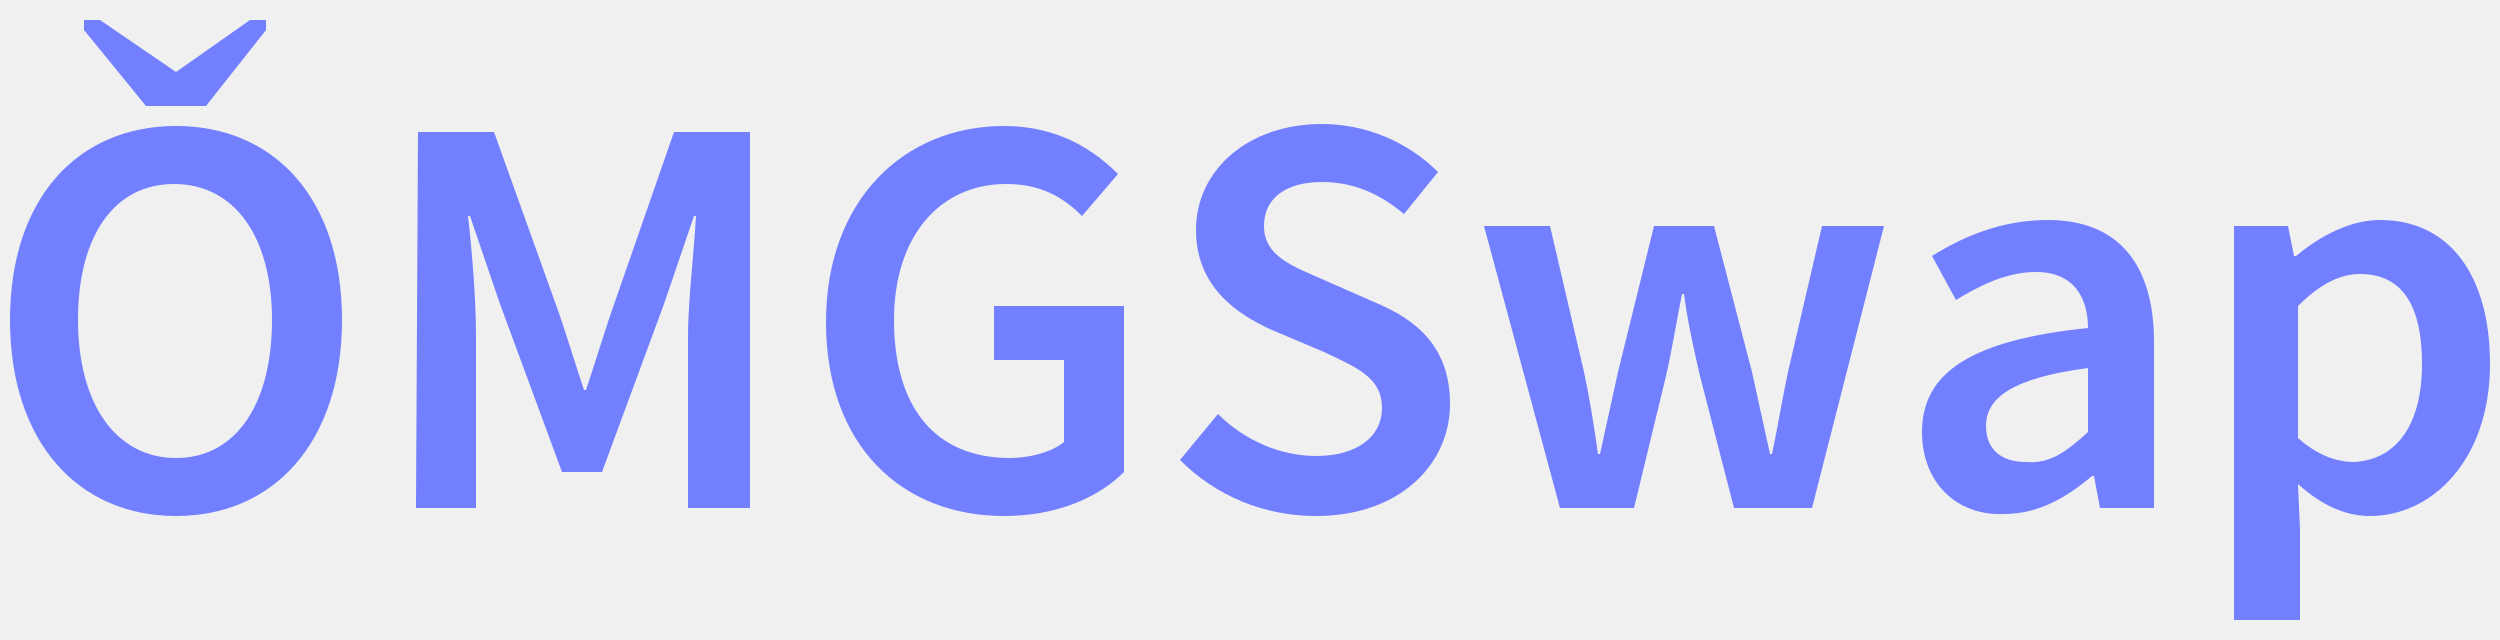
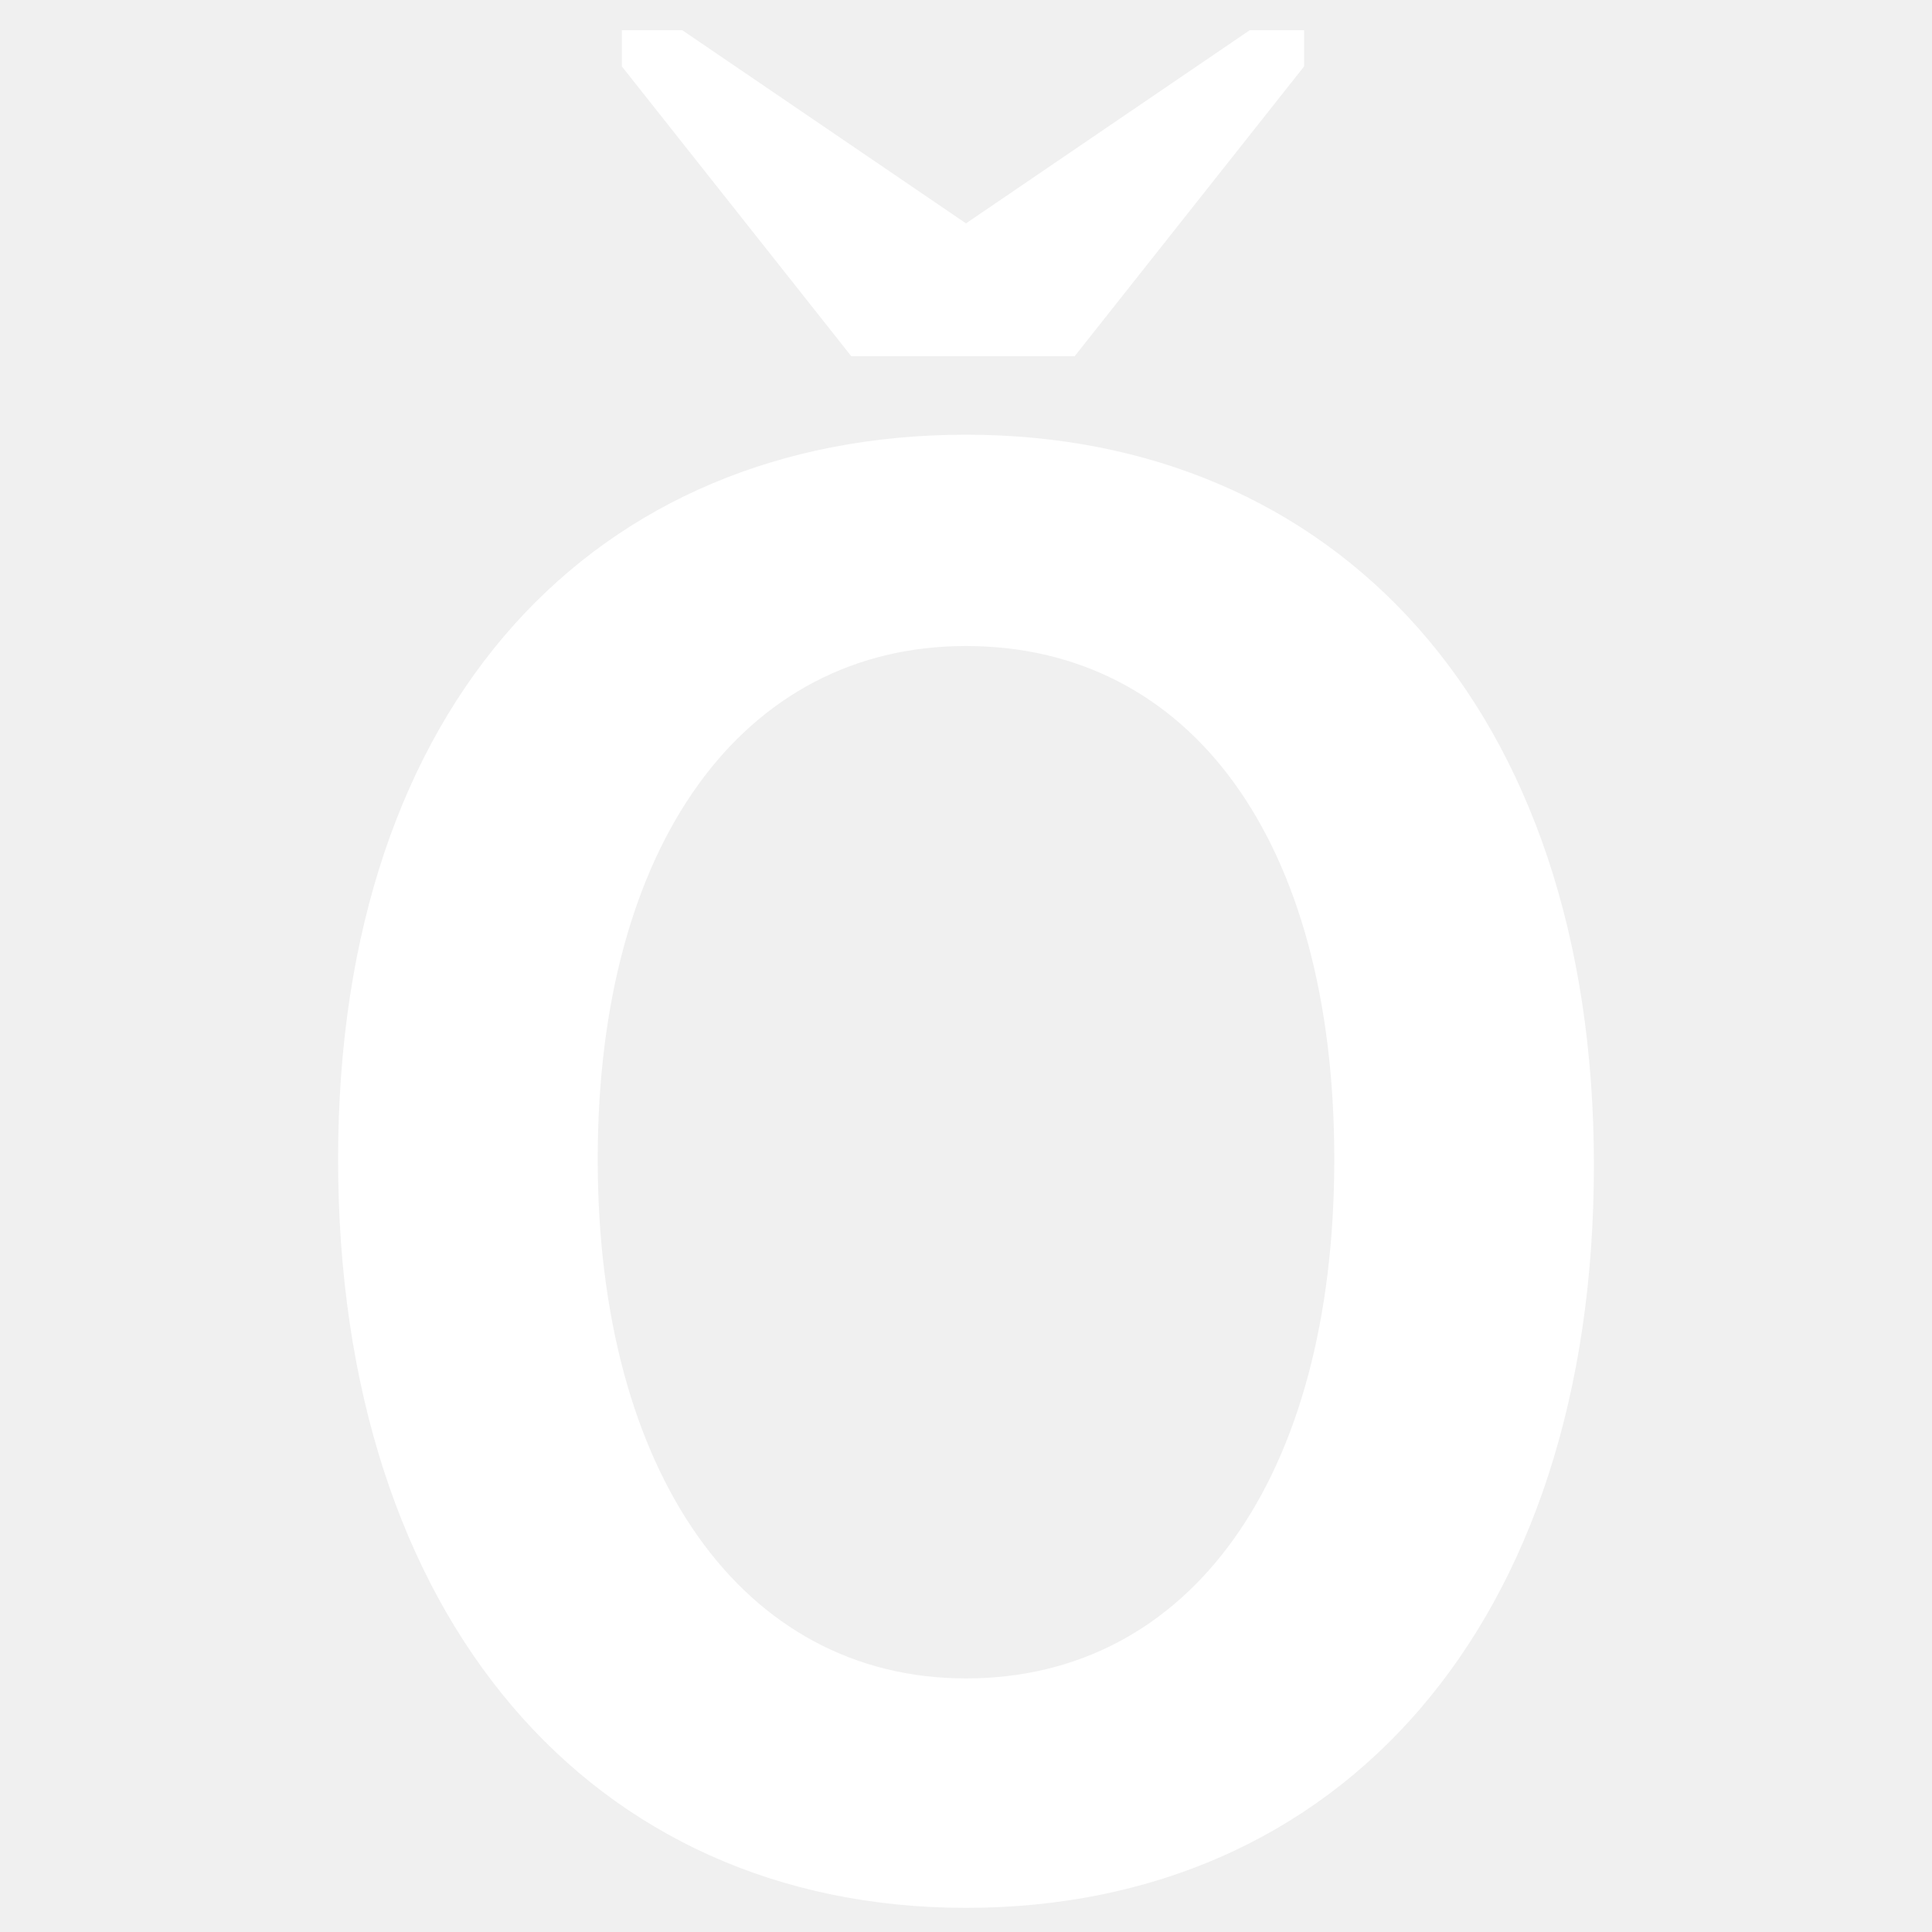
- <svg xmlns="http://www.w3.org/2000/svg" version="1.1" id="Layer_1" x="0px" y="0px" width="125px" height="32px" viewBox="0 0 125 32" style="enable-background:new 0 0 125 32;" xml:space="preserve">
+ <svg xmlns="http://www.w3.org/2000/svg" version="1.1" id="Layer_1" x="0px" y="0px" width="32px" height="32px" viewBox="0 0 32 32" style="enable-background:new 0 0 32 32;" xml:space="preserve">
  <style type="text/css">
- 	.st0{fill:#727FFF;}
+ 	.st0{fill:#FFFFFF;}
</style>
-   <g>
-     <path class="st0" d="M12.5,1L8.8,3.6L5,1H4.2v0.5l3.1,3.8h3l3-3.8V1H12.5z" />
-   </g>
-   <g>
-     <path class="st0" d="M0.5,16c0-6.1,3.4-9.7,8.3-9.7s8.3,3.6,8.3,9.7s-3.4,9.8-8.3,9.8S0.5,22.1,0.5,16z M13.6,16   c0-4.2-1.9-6.8-4.9-6.8S3.9,11.8,3.9,16s1.9,6.9,4.9,6.9S13.6,20.2,13.6,16z" />
-   </g>
-   <g>
-     <path class="st0" d="M20.9,6.6h3.8l3.3,9.2c0.4,1.2,0.8,2.5,1.2,3.7h0.1c0.4-1.2,0.8-2.5,1.2-3.7l3.2-9.2h3.8v18.8h-3.1v-8.6   c0-1.7,0.3-4.2,0.4-6h-0.1l-1.5,4.4l-3.1,8.4h-2L25,15.2l-1.5-4.4h-0.1c0.2,1.7,0.4,4.2,0.4,6v8.6h-3L20.9,6.6L20.9,6.6z" />
-     <path class="st0" d="M41.3,16.1c0-6.1,3.9-9.8,8.9-9.8c2.7,0,4.5,1.2,5.7,2.4l-1.8,2.1c-0.9-0.9-2-1.6-3.8-1.6   c-3.3,0-5.6,2.6-5.6,6.8c0,4.3,2,6.9,5.8,6.9c1,0,2.1-0.3,2.7-0.8V18h-3.5v-2.7h6.5v8.3c-1.3,1.3-3.4,2.2-6,2.2   C45.1,25.8,41.3,22.3,41.3,16.1z" />
-     <path class="st0" d="M59,23l1.9-2.3c1.3,1.3,3.1,2.1,4.9,2.1c2.1,0,3.3-1,3.3-2.4c0-1.5-1.2-2-2.9-2.8l-2.6-1.1   c-1.8-0.8-3.8-2.2-3.8-5c0-3,2.6-5.3,6.3-5.3c2.2,0,4.3,0.9,5.8,2.4l-1.7,2.1c-1.2-1-2.5-1.6-4.1-1.6c-1.8,0-2.9,0.8-2.9,2.2   c0,1.5,1.4,2,3,2.7l2.5,1.1c2.2,0.9,3.8,2.3,3.8,5.1c0,3-2.5,5.6-6.7,5.6C63.2,25.8,60.8,24.8,59,23z" />
-     <path class="st0" d="M74.2,11.3h3.3l1.7,7.3c0.3,1.4,0.5,2.7,0.7,4.1H80c0.3-1.4,0.6-2.7,0.9-4.1l1.8-7.3h3l1.9,7.3   c0.3,1.4,0.6,2.7,0.9,4.1h0.1c0.3-1.4,0.5-2.7,0.8-4.1l1.7-7.3h3.1l-3.6,14.1h-3.9L85,18.8c-0.3-1.3-0.6-2.6-0.8-4.1h-0.1   c-0.3,1.5-0.5,2.8-0.8,4.1l-1.6,6.6H78L74.2,11.3z" />
-     <path class="st0" d="M96.1,21.6c0-3,2.5-4.6,8.3-5.2c0-1.5-0.7-2.8-2.6-2.8c-1.4,0-2.7,0.6-4,1.4l-1.2-2.2c1.6-1,3.5-1.8,5.8-1.8   c3.5,0,5.3,2.2,5.3,6.1v8.3H105l-0.3-1.6h-0.1c-1.3,1.1-2.7,1.9-4.4,1.9C97.8,25.8,96.1,24.1,96.1,21.6z M104.4,21.6v-3.2   c-3.8,0.5-5.1,1.5-5.1,2.9c0,1.2,0.8,1.8,2,1.8C102.5,23.2,103.3,22.6,104.4,21.6z" />
-     <path class="st0" d="M111.7,11.3h2.7l0.3,1.5h0.1c1.2-1,2.7-1.8,4.2-1.8c3.5,0,5.5,2.8,5.5,7.2c0,4.8-2.9,7.6-6,7.6   c-1.3,0-2.5-0.6-3.6-1.6l0.1,2.3V31h-3.3L111.7,11.3L111.7,11.3z M121.1,18.2c0-2.8-0.9-4.5-3.1-4.5c-1,0-2,0.5-3.1,1.6v6.6   c1,0.9,2,1.2,2.8,1.2C119.7,23,121.1,21.4,121.1,18.2z" />
+   <g id="Omega">
+     <path id="O" class="st0" d="M5.6,19.2C5.6,11.6,9.9,7.2,16,7.2s10.4,4.5,10.4,12.1c0,7.6-4.2,12.3-10.4,12.3S5.6,26.8,5.6,19.2z    M22.1,19.2c0-5.3-2.4-8.5-6.1-8.5S9.9,14,9.9,19.2s2.4,8.6,6.1,8.6S22.1,24.5,22.1,19.2z" />
+     <path id="mega" class="st0" d="M20.7,0.5L16,3.7l-4.7-3.2h-1v0.6l3.8,4.8h3.7l3.8-4.8V0.5H20.7z" />
  </g>
</svg>
